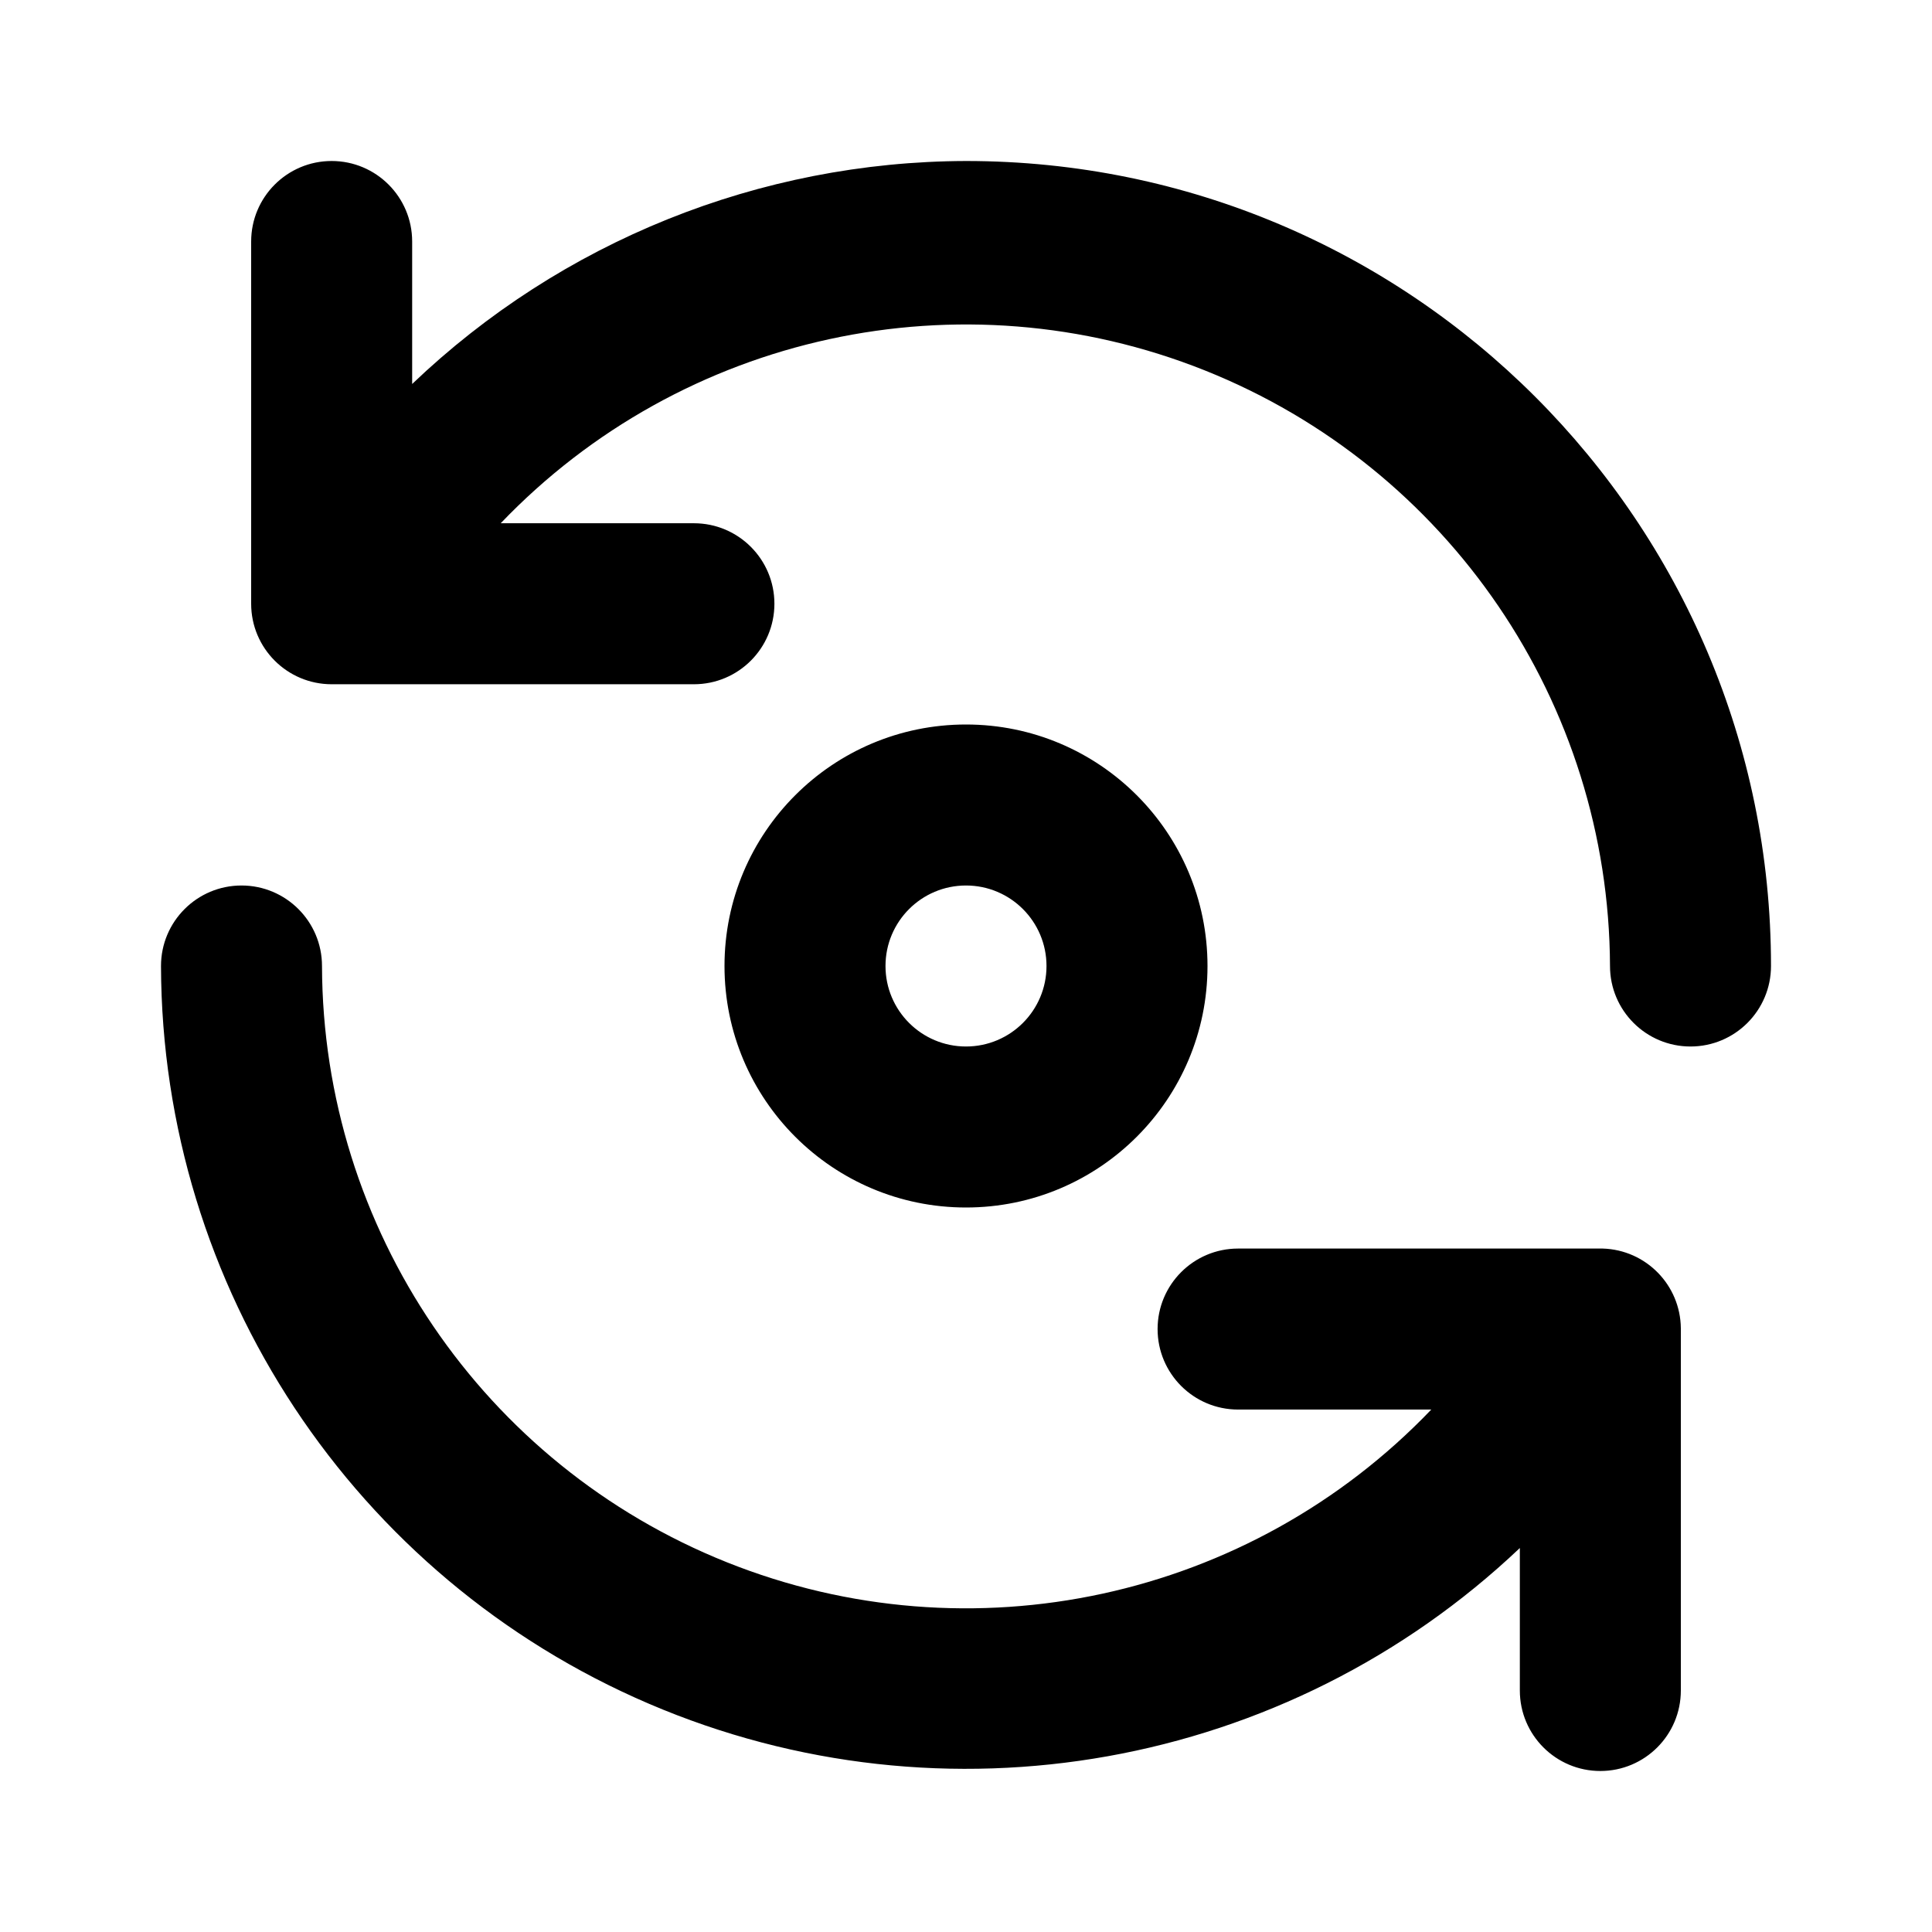
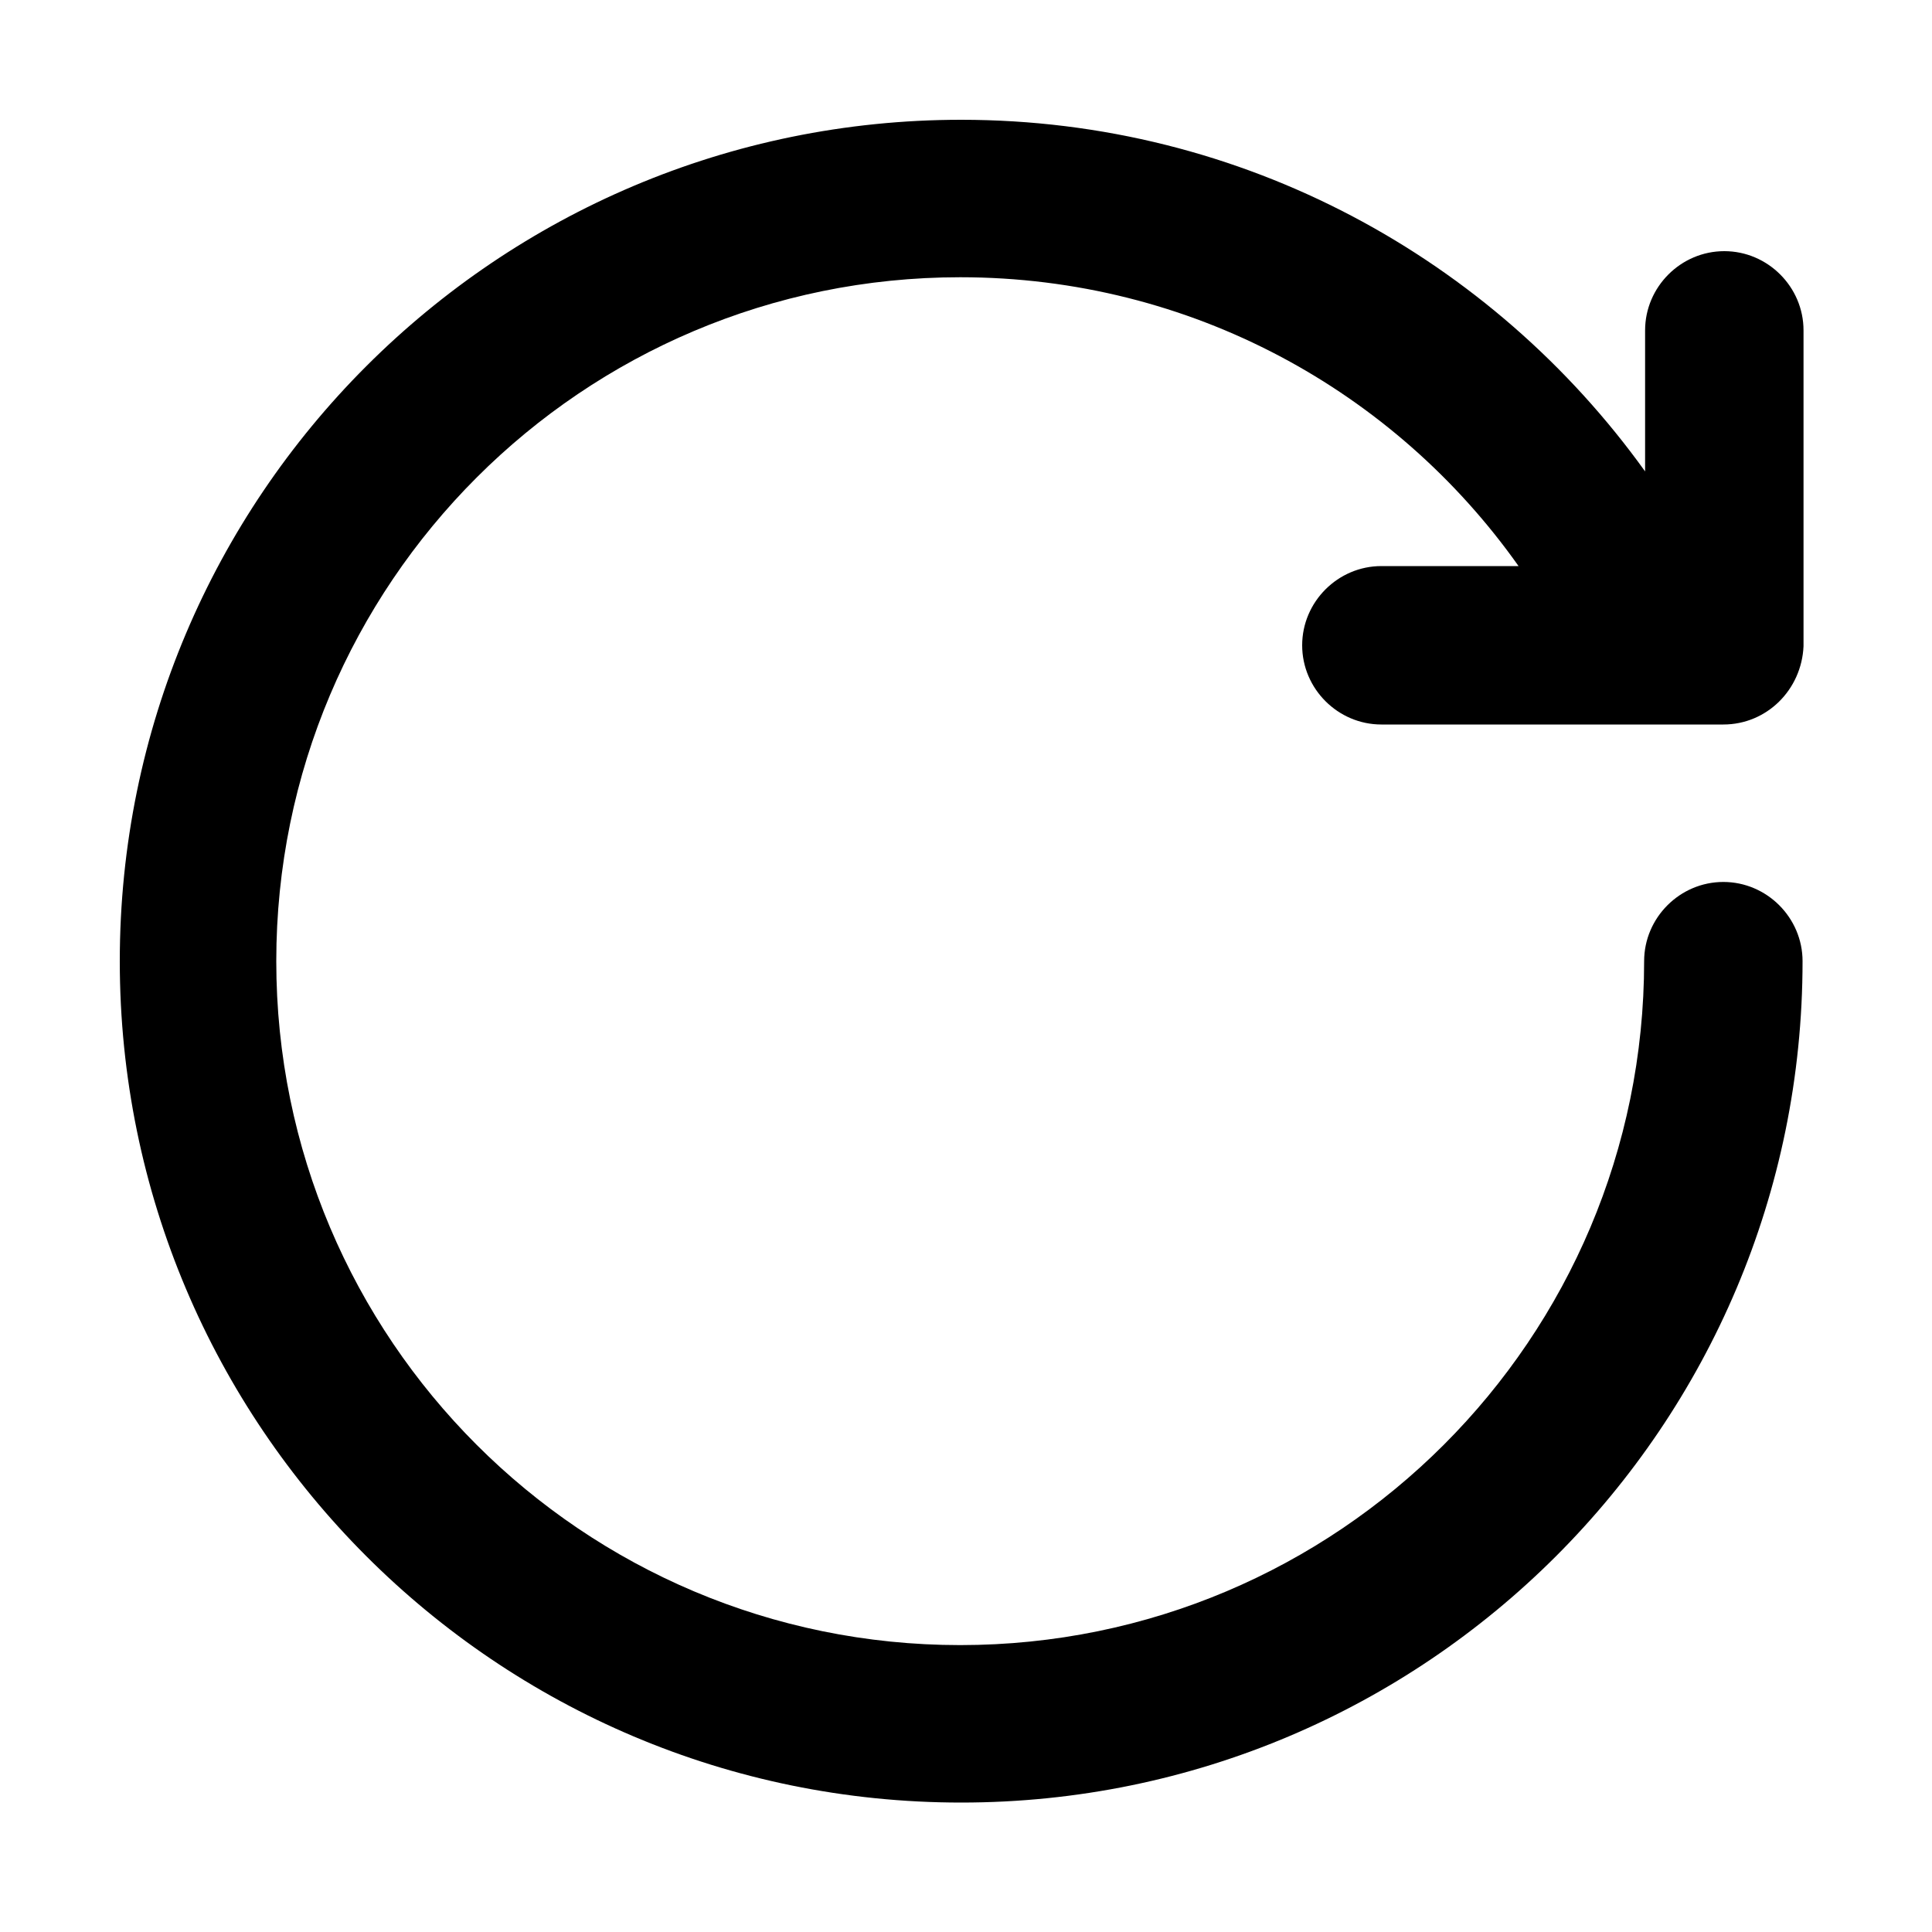
- <svg xmlns="http://www.w3.org/2000/svg" viewBox="0 0 24 24">
-   <path d="M19.91,15.51H15.38a1,1,0,0,0,0,2h2.4A8,8,0,0,1,4,12a1,1,0,0,0-2,0,10,10,0,0,0,16.88,7.23V21a1,1,0,0,0,2,0V16.5A1,1,0,0,0,19.91,15.51ZM15,12a3,3,0,1,0-3,3A3,3,0,0,0,15,12Zm-4,0a1,1,0,1,1,1,1A1,1,0,0,1,11,12ZM12,2A10,10,0,0,0,5.12,4.77V3a1,1,0,0,0-2,0V7.5a1,1,0,0,0,1,1h4.5a1,1,0,0,0,0-2H6.22A8,8,0,0,1,20,12a1,1,0,0,0,2,0A10,10,0,0,0,12,2Z" />
+ <svg xmlns="http://www.w3.org/2000/svg" t="1669711991808" viewBox="0 0 1024 1024" version="1.1" p-id="3819" width="200" height="200">
+   <path d="M913.408 384H732.16c-23.04 0-41.984-18.944-41.984-41.984 0-23.04 18.944-41.984 41.984-41.984h72.704c-65.536-92.672-173.568-153.088-295.936-153.088-200.192 0-362.496 162.304-362.496 362.496 0 200.192 162.304 362.496 362.496 362.496 200.192 0 362.496-162.304 362.496-362.496 0-23.04 18.944-41.984 41.984-41.984 23.04 0 41.984 18.944 41.984 41.984 0 246.272-199.68 445.952-445.952 445.952-246.272 0-445.952-199.68-445.952-445.952 0-246.272 199.68-445.952 445.952-445.952 149.504 0 281.6 73.728 362.496 186.368V175.104c0-23.04 18.944-41.984 41.984-41.984 23.04 0 41.984 18.944 41.984 41.984v167.424c-1.024 23.04-19.456 41.472-42.496 41.472z" p-id="3820" />
</svg>
